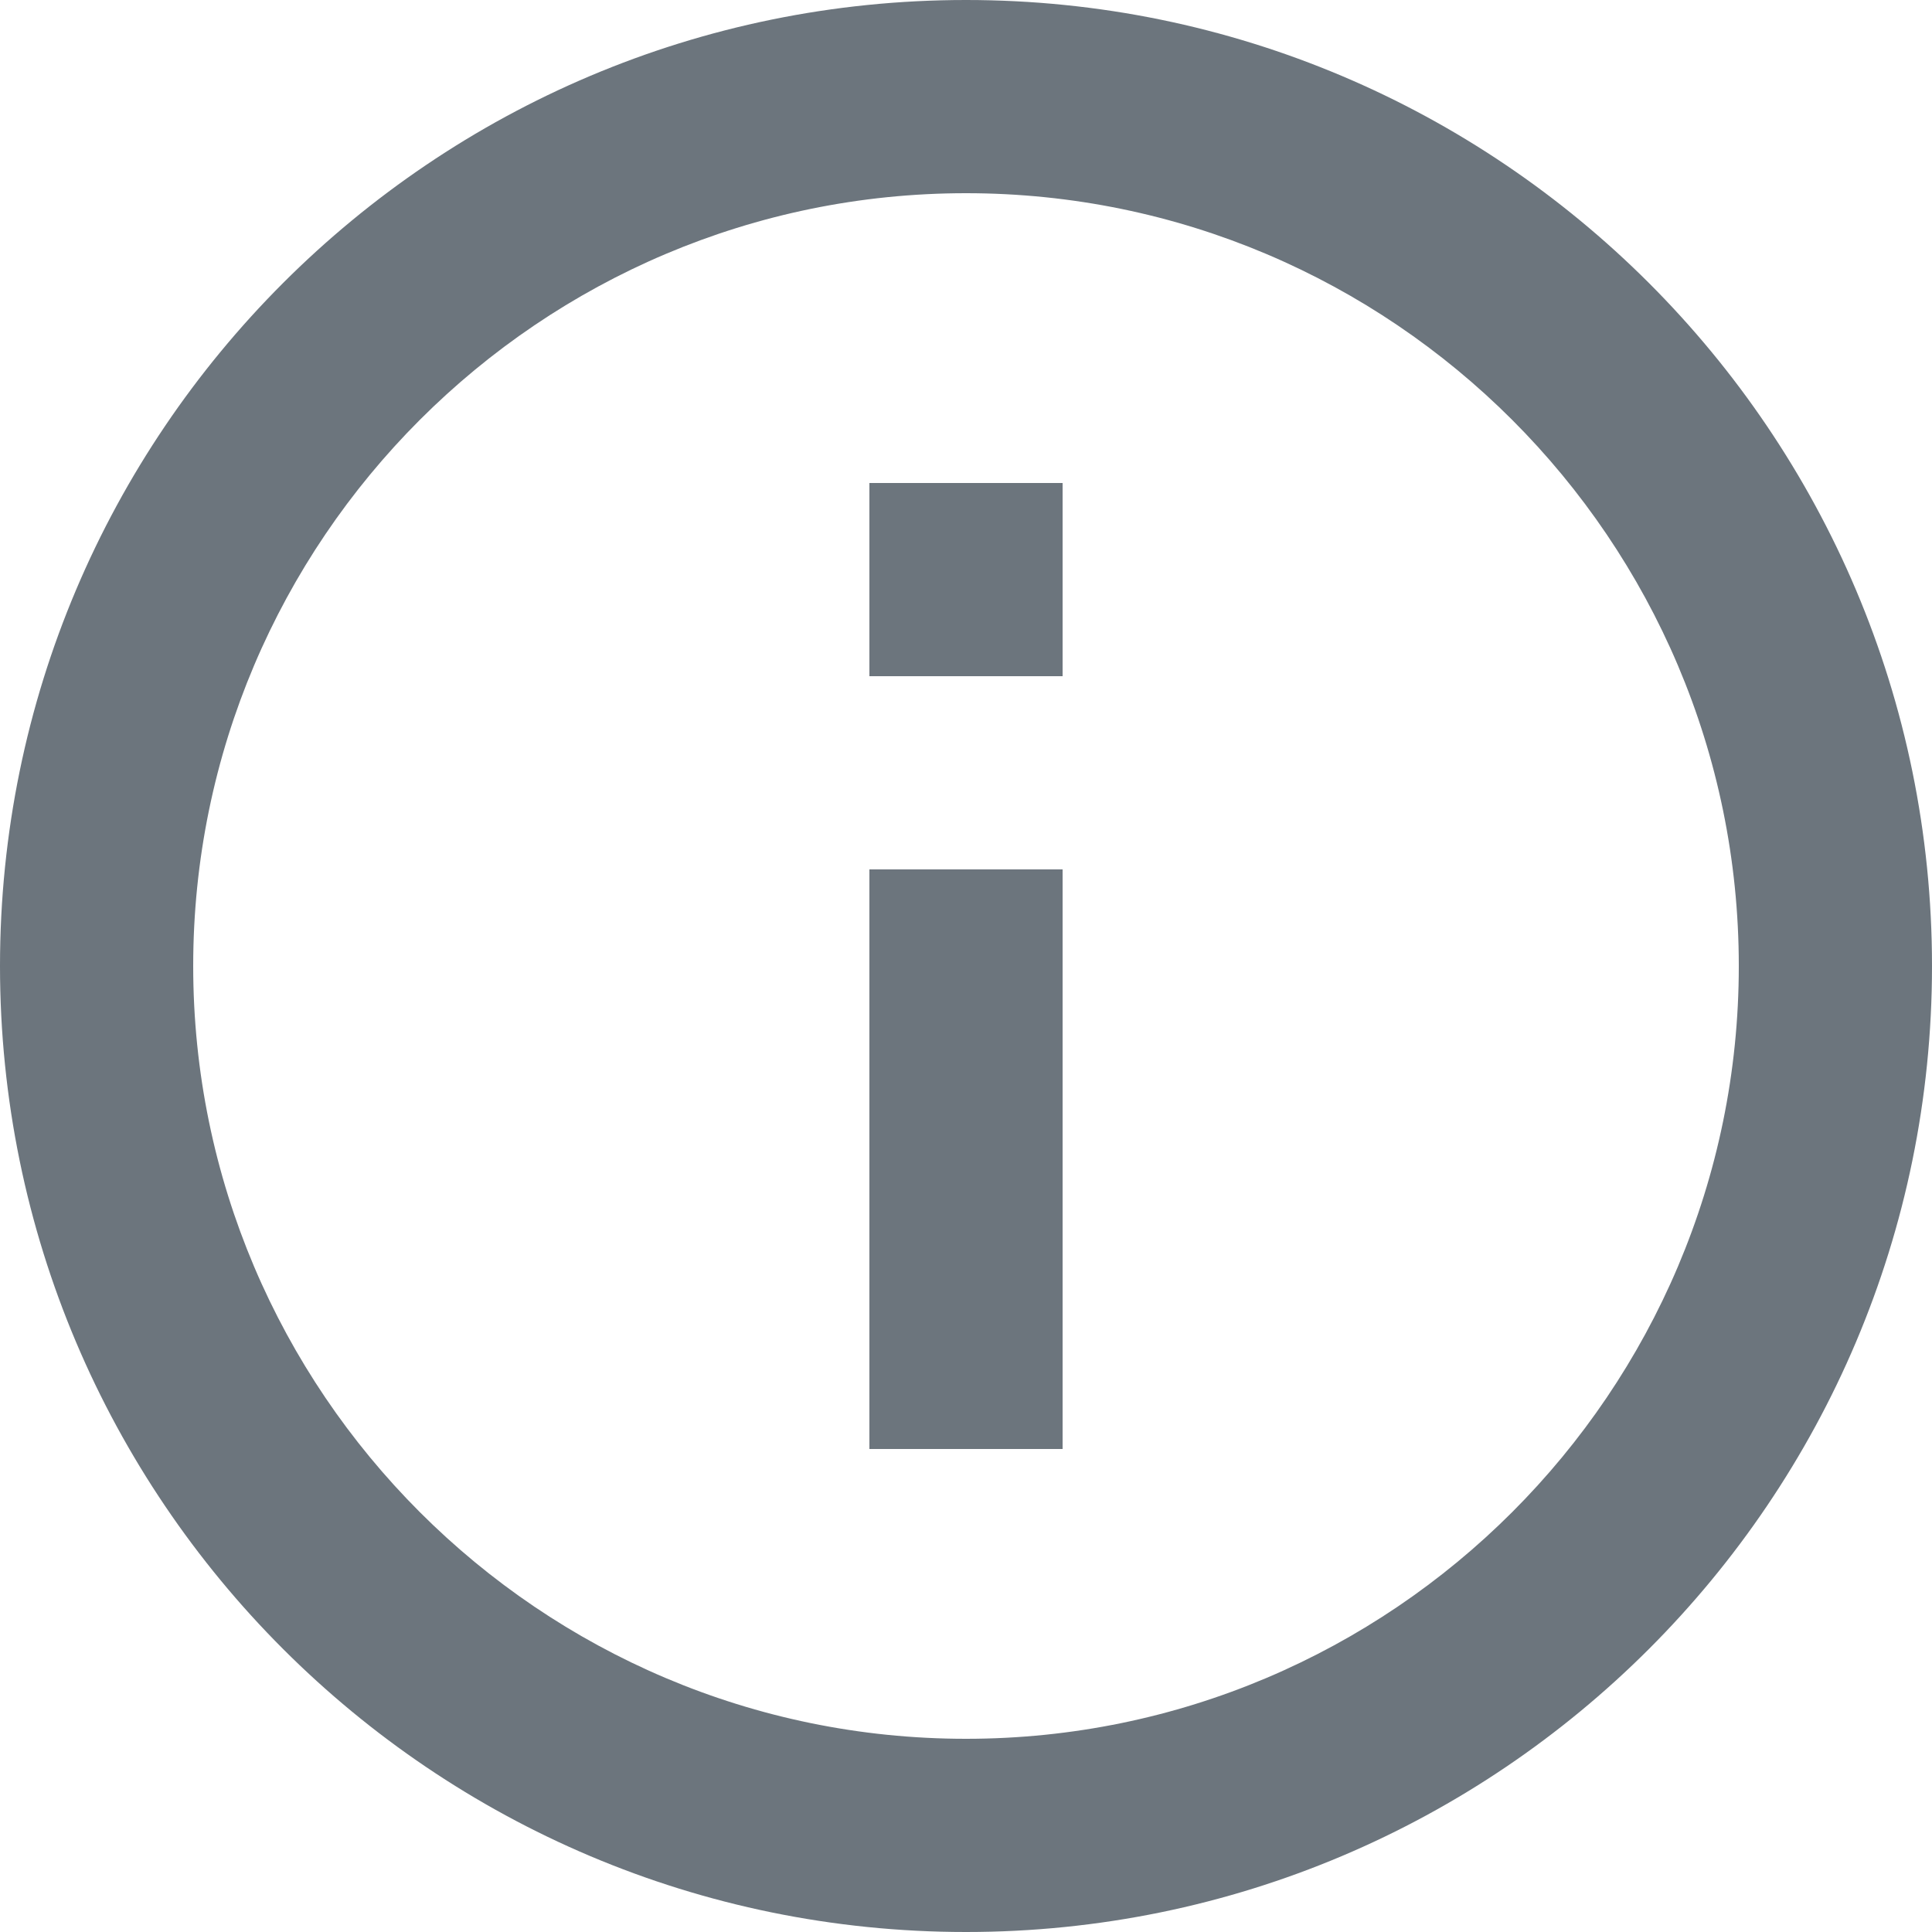
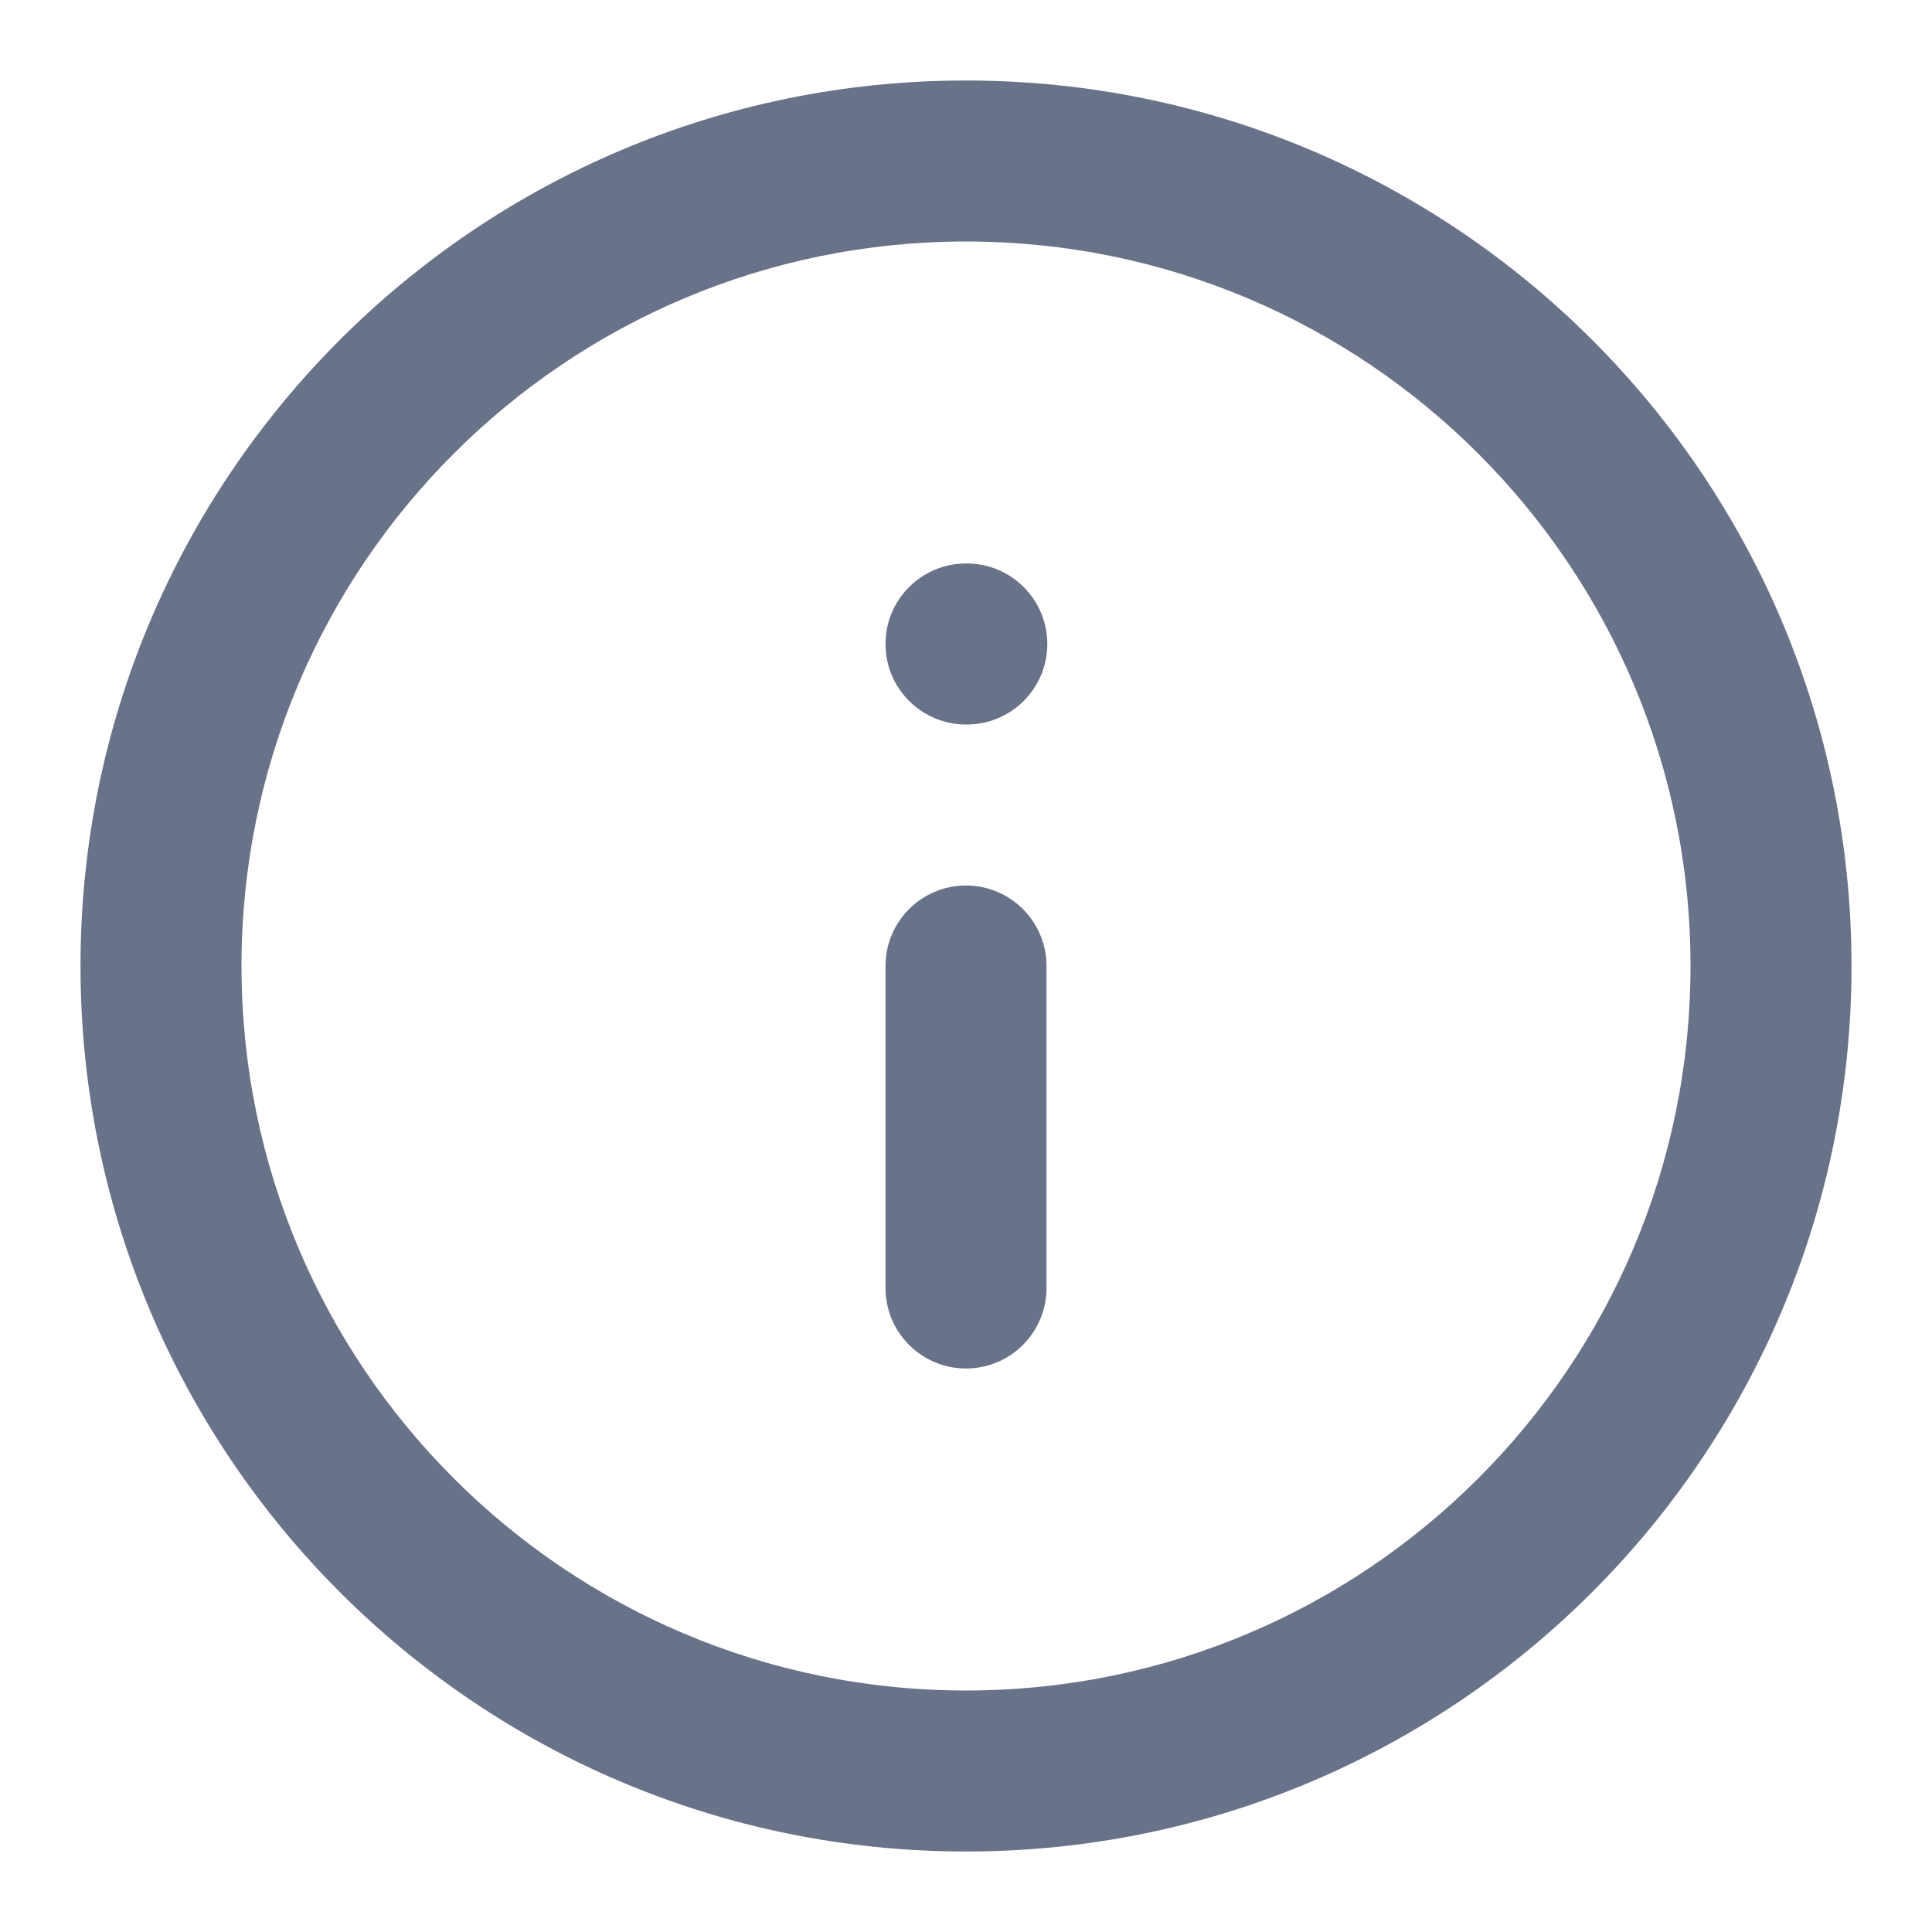
- <svg xmlns="http://www.w3.org/2000/svg" width="16px" height="16px" viewBox="0 0 16 16" version="1.1">
-   <g id="Page-1" stroke="none" stroke-width="1" fill="none" fill-rule="evenodd">
-     <g id="info" transform="translate(-2, -2)" fill="#6C757D" fill-rule="nonzero">
-       <path d="M9.2,6 L10.8,6 L10.8,7.6 L9.2,7.6 L9.2,6 Z M9.2,9.2 L10.8,9.2 L10.8,14 L9.2,14 L9.2,9.2 Z M10,2 C5.584,2 2,5.584 2,10 C2,14.416 5.584,18 10,18 C14.416,18 18,14.416 18,10 C18,5.584 14.416,2 10,2 Z M10,16.4 C6.472,16.4 3.6,13.528 3.6,10 C3.6,6.472 6.472,3.6 10,3.6 C13.528,3.6 16.4,6.472 16.4,10 C16.4,13.528 13.528,16.4 10,16.4 Z" id="Shape" />
-     </g>
-   </g>
+ <svg xmlns="http://www.w3.org/2000/svg" width="24" height="24" viewBox="0 0 24 24" fill="none">
+   <path d="M11 16C11 16.552 11.448 17 12 17C12.552 17 13 16.552 13 16H11ZM13 12C13 11.448 12.552 11 12 11C11.448 11 11 11.448 11 12H13ZM12 7C11.448 7 11 7.448 11 8C11 8.552 11.448 9 12 9V7ZM12.01 9C12.562 9 13.01 8.552 13.01 8C13.01 7.448 12.562 7 12.01 7V9ZM21 12C21 16.971 16.971 21 12 21V23C18.075 23 23 18.075 23 12H21ZM12 21C7.029 21 3 16.971 3 12H1C1 18.075 5.925 23 12 23V21ZM3 12C3 7.029 7.029 3 12 3V1C5.925 1 1 5.925 1 12H3ZM12 3C16.971 3 21 7.029 21 12H23C23 5.925 18.075 1 12 1V3ZM13 16V12H11V16H13ZM12 9H12.01V7H12V9Z" fill="#687289" />
</svg>
